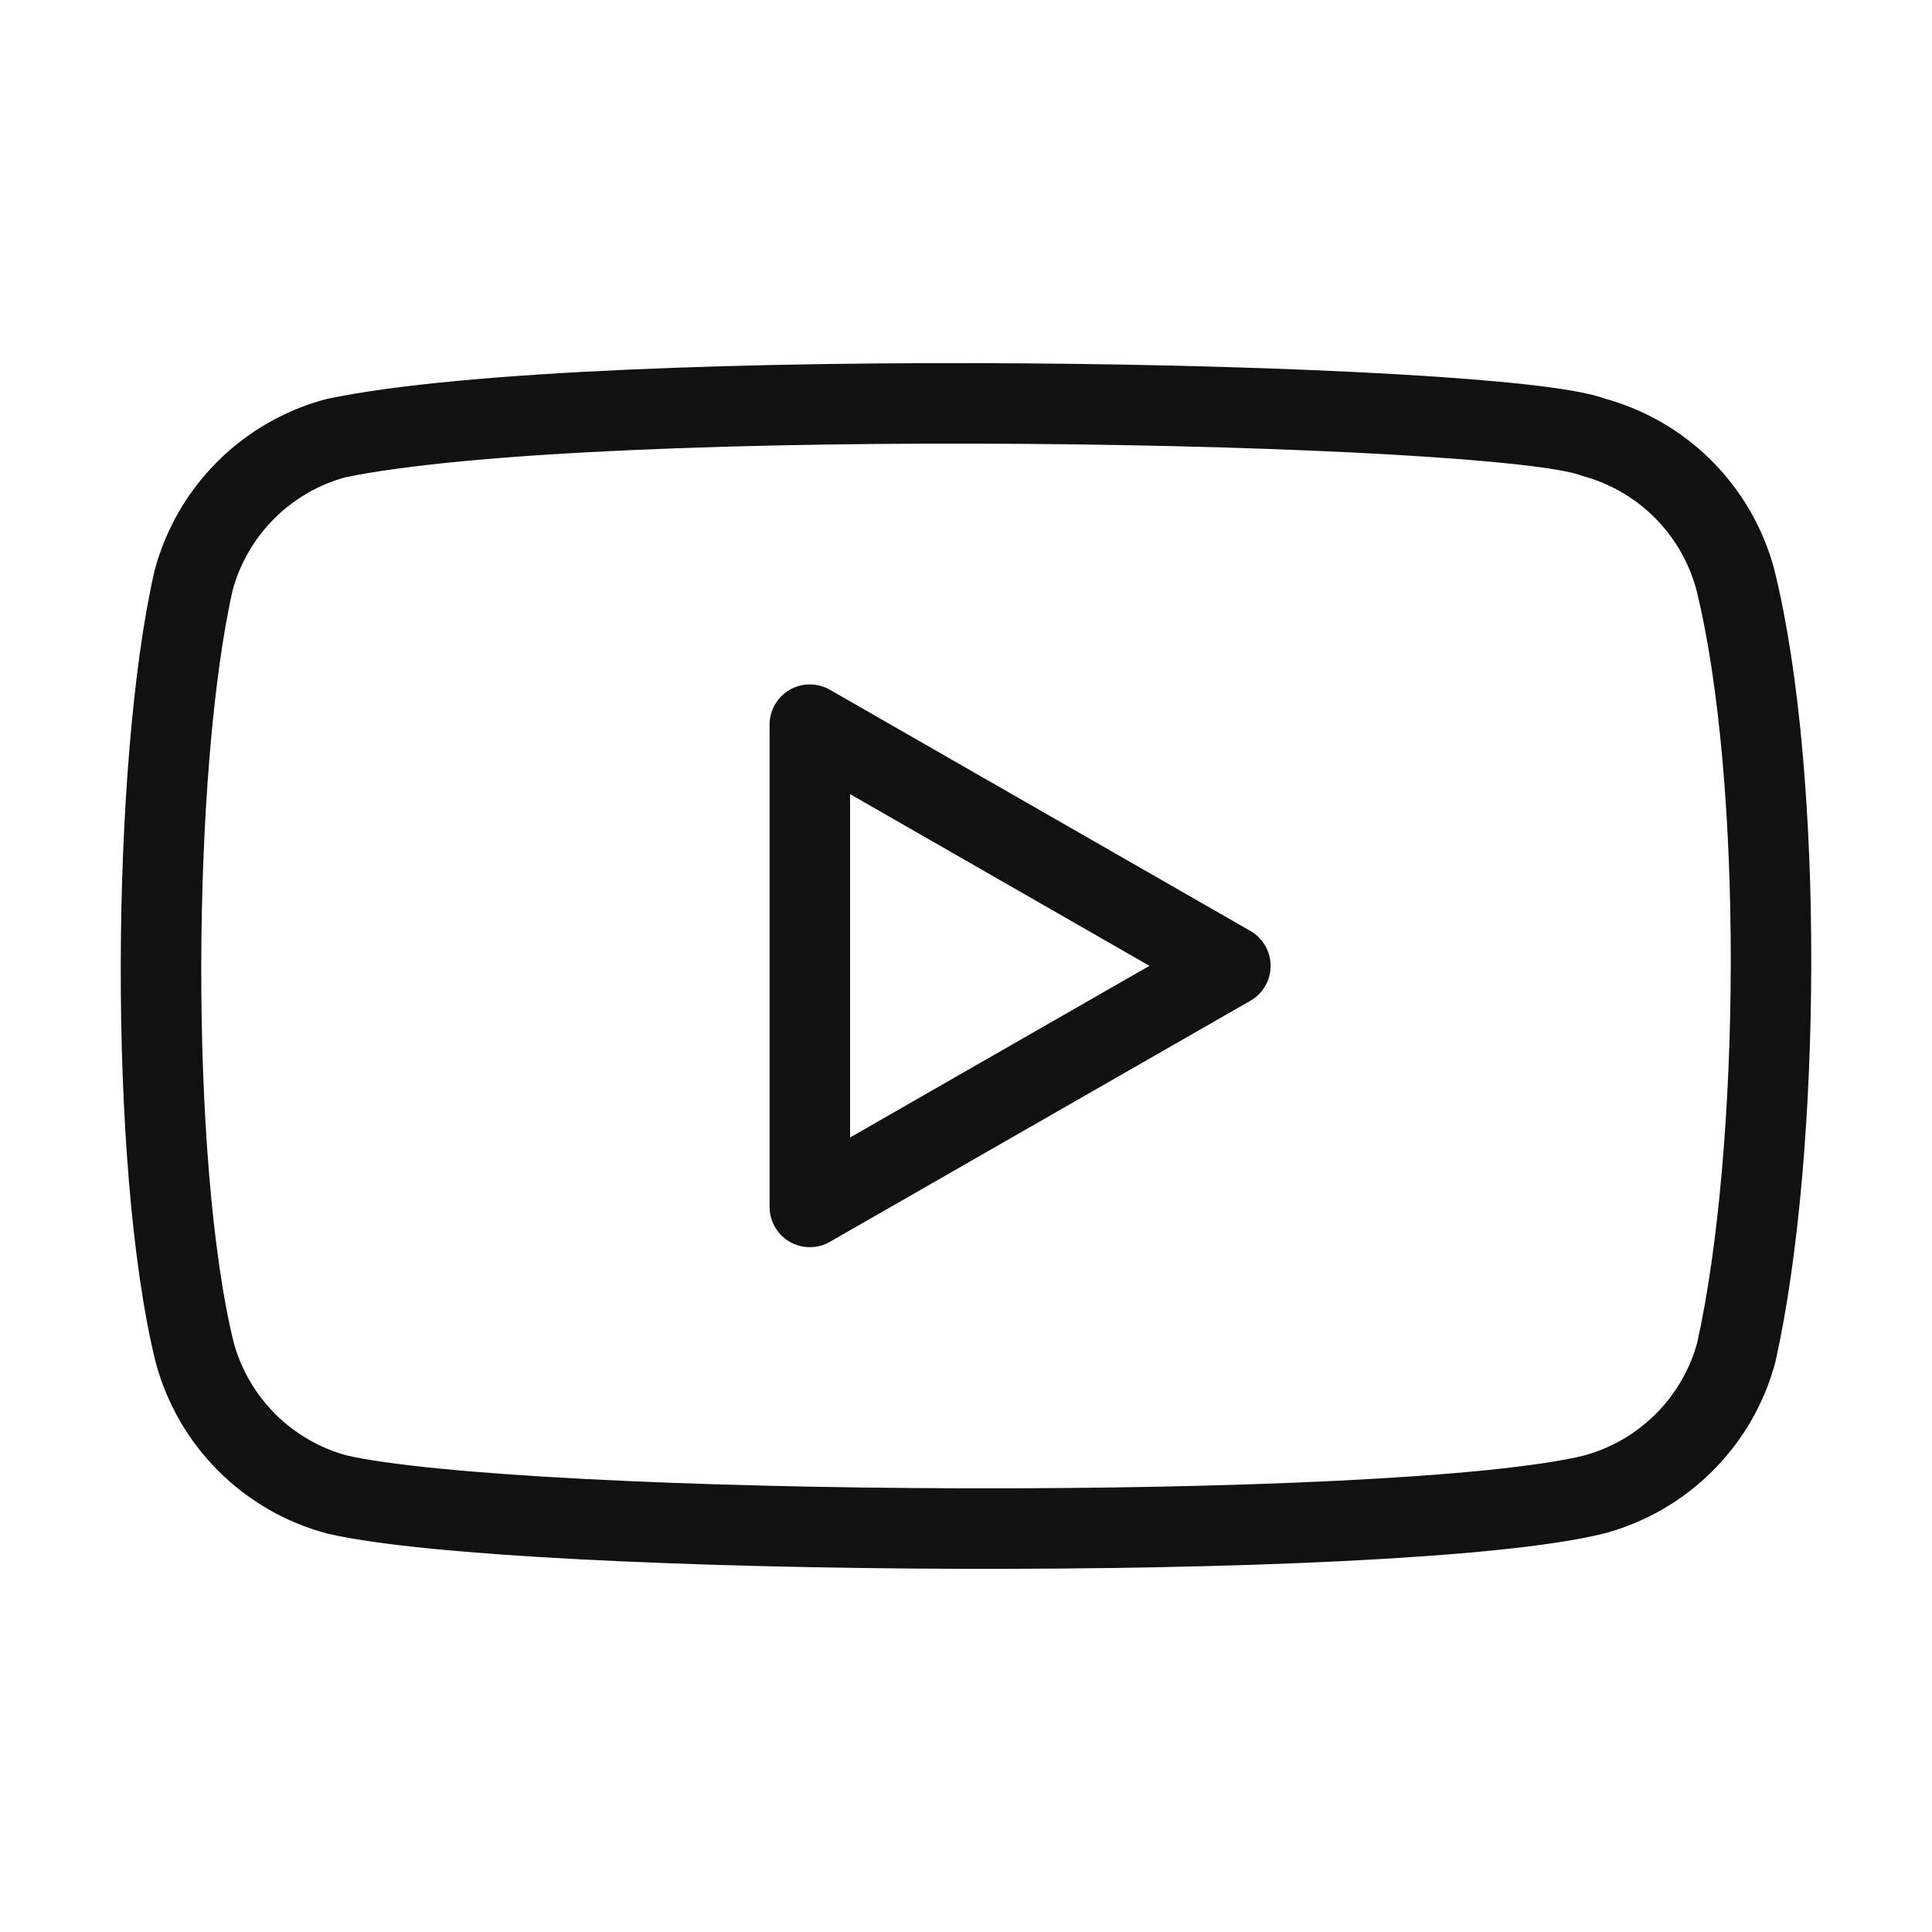
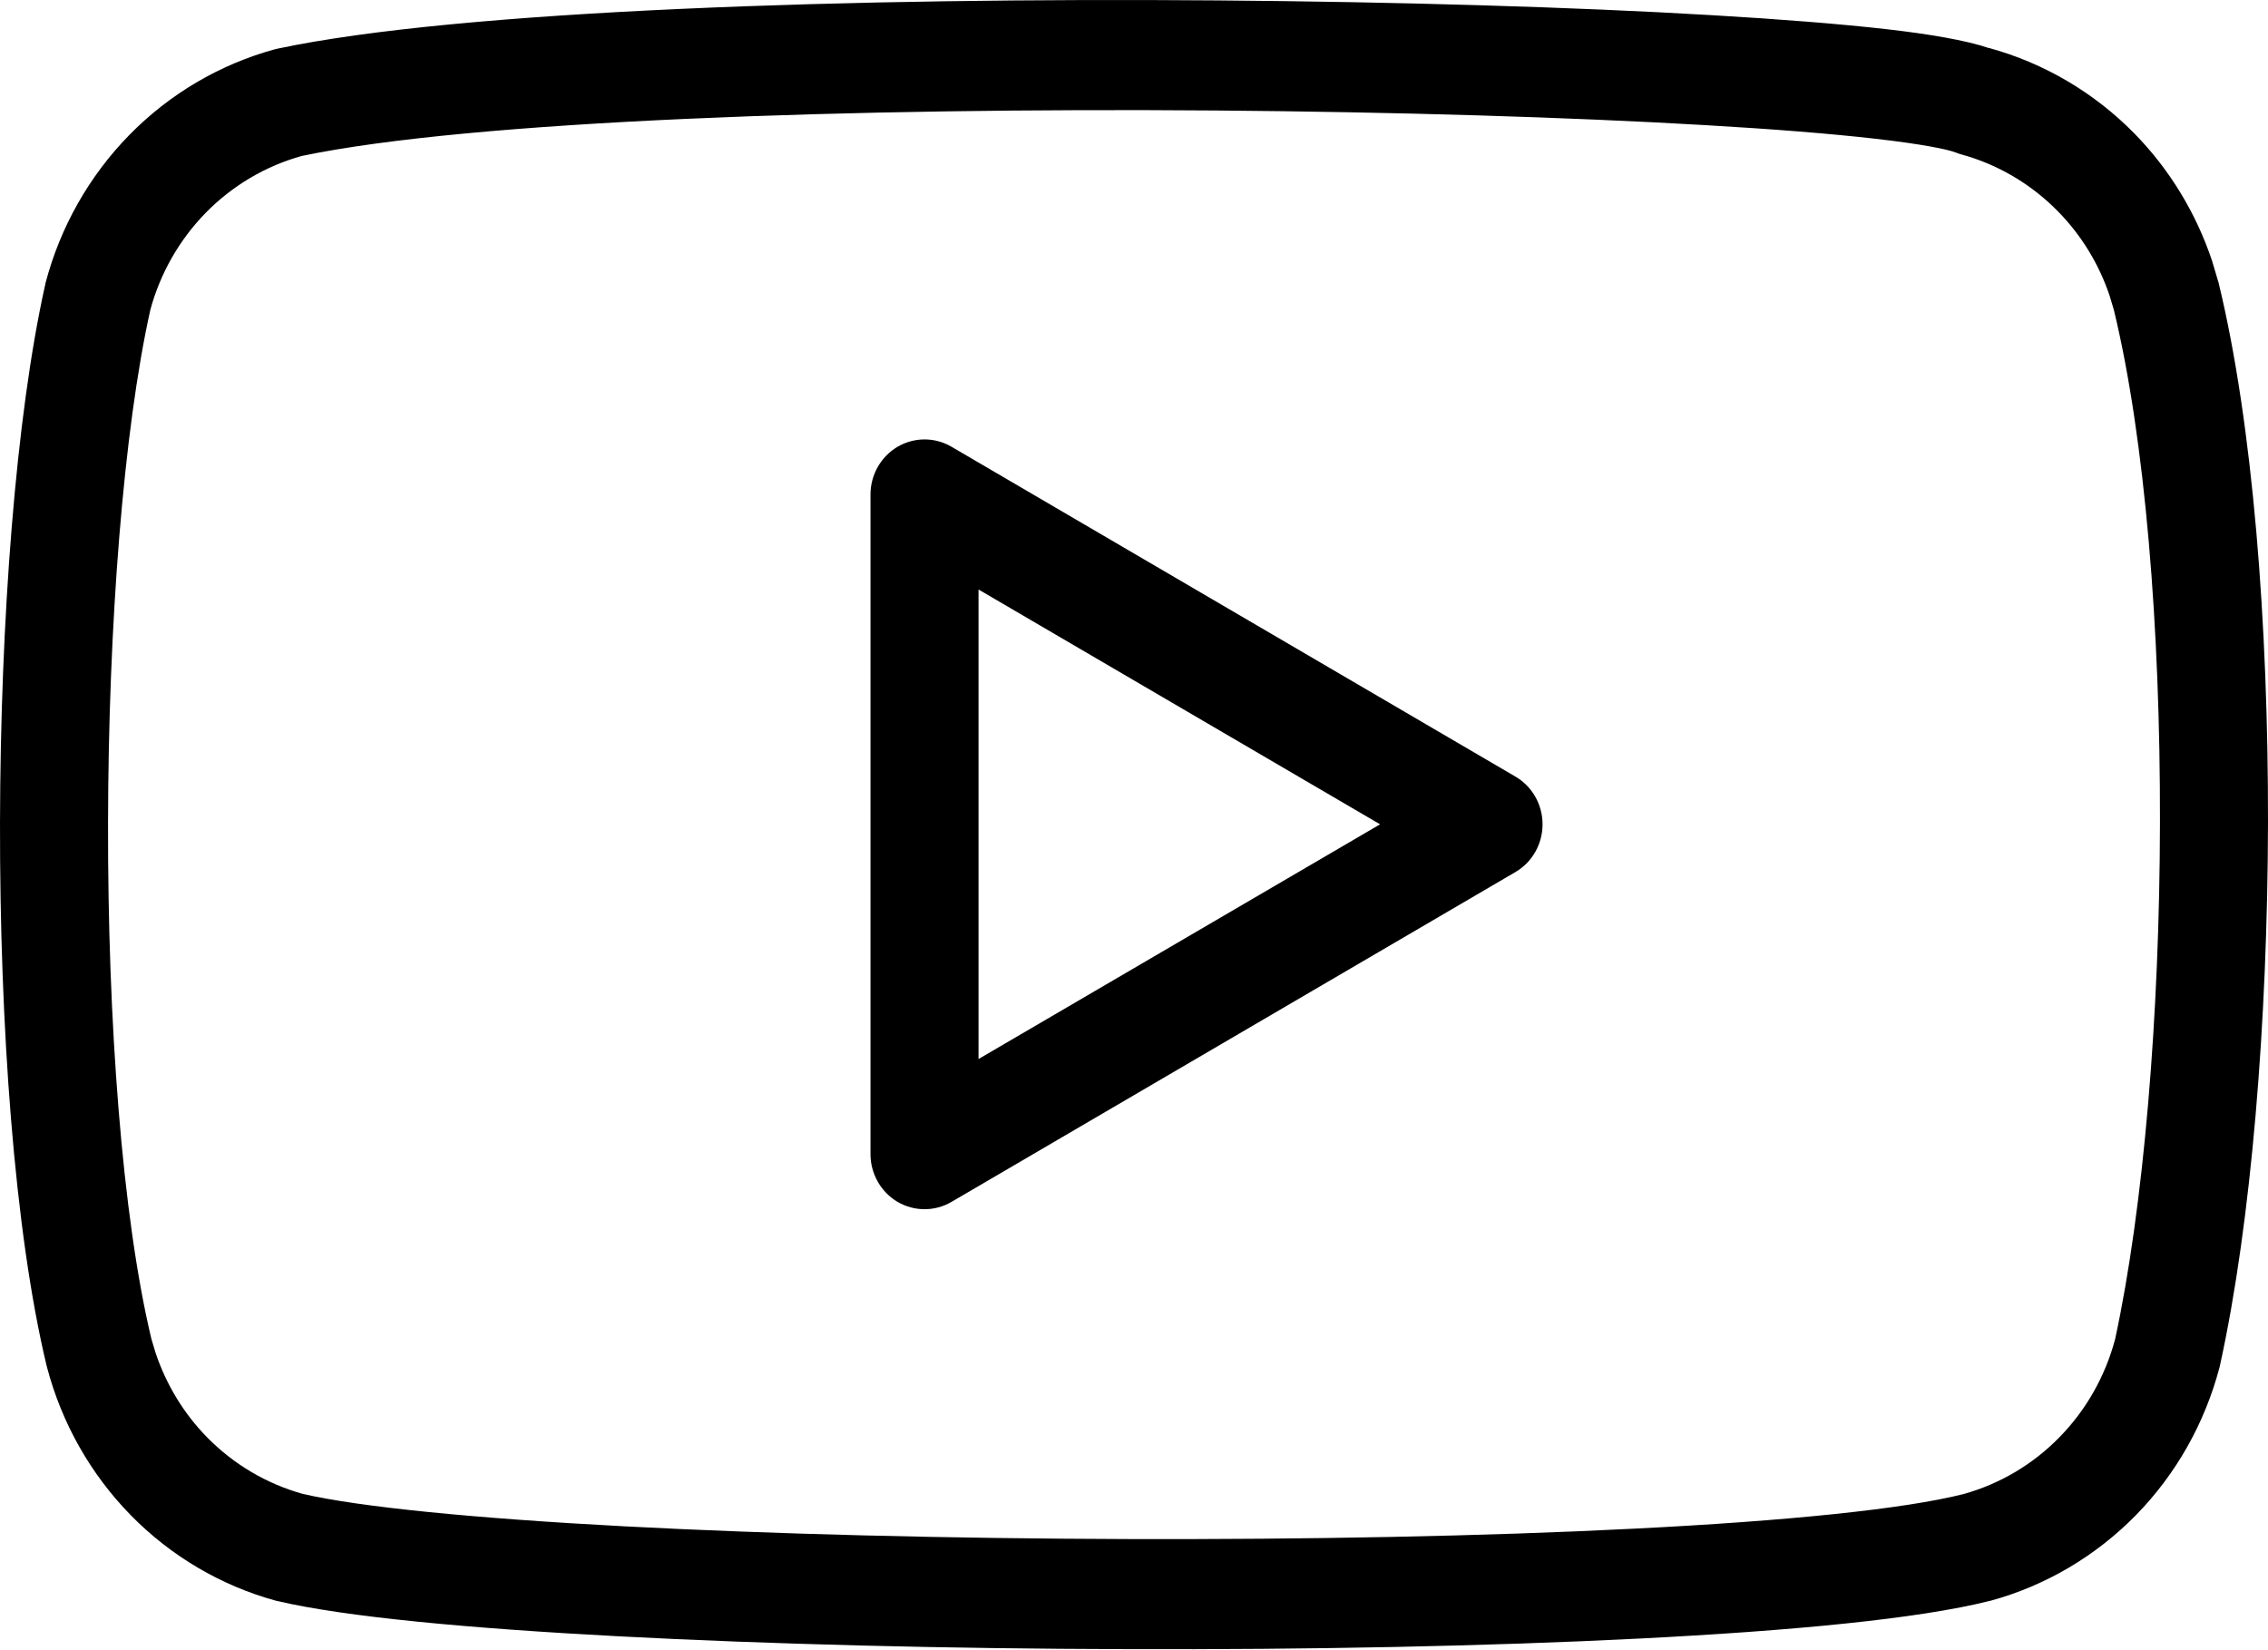
- <svg xmlns="http://www.w3.org/2000/svg" width="24" height="24" viewBox="0 0 24 24" fill="none">
-   <path d="M21.556 7.197C21.442 6.773 21.219 6.387 20.909 6.077C20.599 5.767 20.213 5.544 19.79 5.43C18.633 4.983 7.424 4.764 4.172 5.443C3.748 5.557 3.362 5.78 3.052 6.09C2.742 6.4 2.519 6.786 2.405 7.21C1.883 9.501 1.843 14.456 2.418 16.799C2.532 17.222 2.755 17.608 3.065 17.918C3.375 18.228 3.761 18.451 4.185 18.565C6.476 19.093 17.37 19.166 19.803 18.565C20.226 18.451 20.612 18.228 20.922 17.918C21.232 17.608 21.456 17.222 21.569 16.799C22.126 14.302 22.166 9.655 21.556 7.197Z" stroke="#111111" stroke-linecap="round" stroke-linejoin="round" />
-   <path d="M15.284 11.998L10.06 9.002V14.993L15.284 11.998Z" stroke="#111111" stroke-linecap="round" stroke-linejoin="round" />
+ <svg xmlns="http://www.w3.org/2000/svg" width="22" height="16" viewBox="0 0 22 16" fill="none">
+   <path fill-rule="evenodd" clip-rule="evenodd" d="M8.705 4.335C8.867 4.24 9.066 4.239 9.228 4.333L14.7 7.534C14.863 7.629 14.963 7.806 14.963 7.997C14.963 8.188 14.863 8.365 14.7 8.46L9.228 11.661C9.066 11.755 8.867 11.754 8.705 11.659C8.544 11.563 8.444 11.387 8.444 11.197V4.797C8.444 4.607 8.544 4.431 8.705 4.335ZM9.492 10.274L13.387 7.997L9.492 5.719V10.274Z" fill="black" />
+   <path fill-rule="evenodd" clip-rule="evenodd" d="M11.807 0.004C13.57 0.018 15.267 0.068 16.602 0.147C17.269 0.186 17.851 0.232 18.308 0.284C18.707 0.33 19.065 0.389 19.295 0.467L19.296 0.466C19.828 0.612 20.314 0.898 20.704 1.295C21.045 1.643 21.302 2.066 21.457 2.529L21.517 2.731L21.52 2.74C21.854 4.114 22.003 6.062 22 7.982C21.996 9.905 21.839 11.857 21.535 13.242C21.534 13.249 21.532 13.257 21.53 13.264C21.387 13.807 21.108 14.302 20.718 14.7C20.328 15.097 19.843 15.383 19.31 15.529L19.3 15.531C18.607 15.706 17.367 15.822 15.907 15.896C14.429 15.971 12.679 16.005 10.937 15.999C9.194 15.995 7.454 15.951 5.996 15.874C4.554 15.798 3.346 15.686 2.695 15.533C2.689 15.532 2.682 15.531 2.676 15.529C2.144 15.383 1.658 15.097 1.269 14.7C0.879 14.302 0.599 13.807 0.456 13.264L0.453 13.253C0.137 11.938 -0.003 9.937 6.36098e-05 7.982C0.004 6.026 0.152 4.045 0.438 2.764L0.442 2.744C0.585 2.201 0.866 1.706 1.255 1.309C1.645 0.911 2.131 0.625 2.663 0.479L2.692 0.472C4.46 0.096 8.305 -0.024 11.807 0.004ZM11.799 1.072C8.29 1.044 4.577 1.168 2.927 1.513C2.575 1.611 2.254 1.801 1.996 2.064C1.74 2.326 1.554 2.651 1.458 3.007C1.198 4.175 1.051 6.061 1.048 7.984C1.044 9.907 1.184 11.798 1.468 12.987L1.508 13.121C1.611 13.43 1.782 13.713 2.009 13.944C2.266 14.206 2.585 14.394 2.934 14.492C3.485 14.62 4.602 14.73 6.05 14.807C7.487 14.883 9.21 14.926 10.94 14.931C12.669 14.936 14.4 14.904 15.854 14.83C17.325 14.756 18.467 14.641 19.048 14.494C19.399 14.396 19.719 14.207 19.976 13.944C20.235 13.681 20.421 13.352 20.517 12.992C20.794 11.711 20.949 9.854 20.952 7.98C20.956 6.101 20.808 4.258 20.505 3.007L20.465 2.873C20.362 2.564 20.19 2.282 19.963 2.051C19.703 1.786 19.38 1.595 19.025 1.498C19.007 1.493 18.989 1.487 18.972 1.48C18.894 1.449 18.646 1.398 18.191 1.346C17.761 1.297 17.199 1.252 16.542 1.214C15.228 1.137 13.549 1.086 11.799 1.072Z" fill="black" />
</svg>
